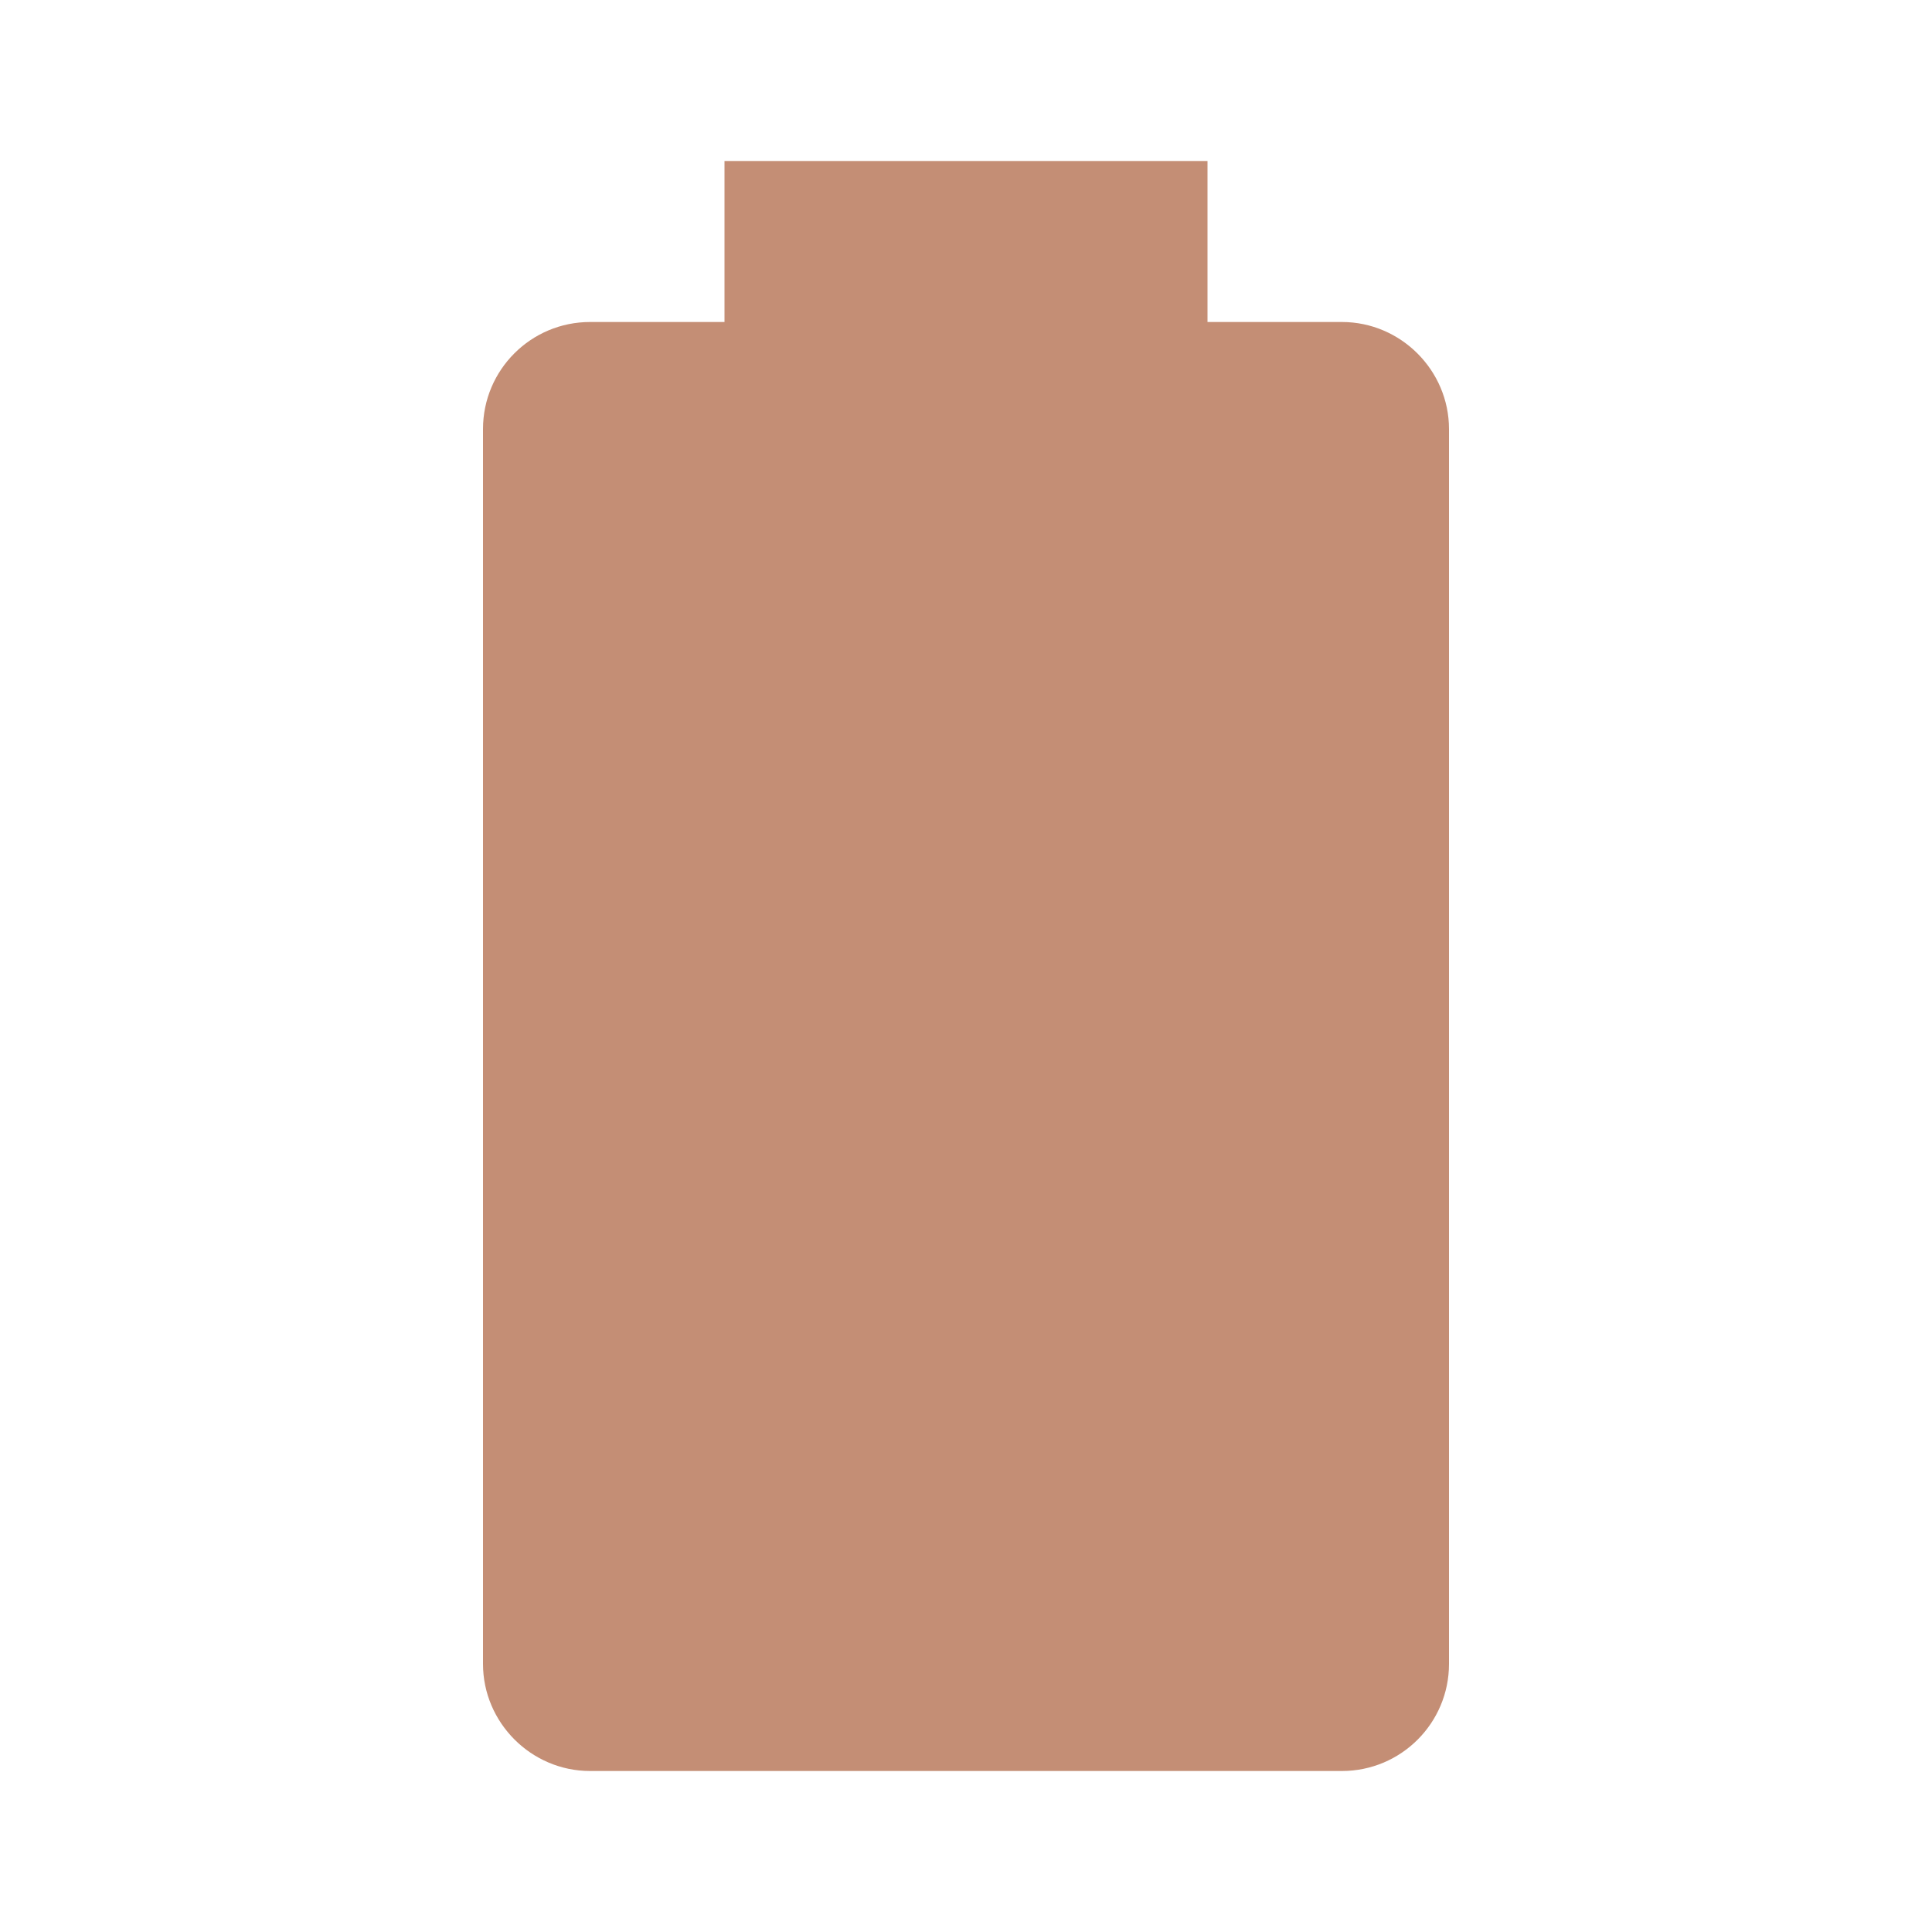
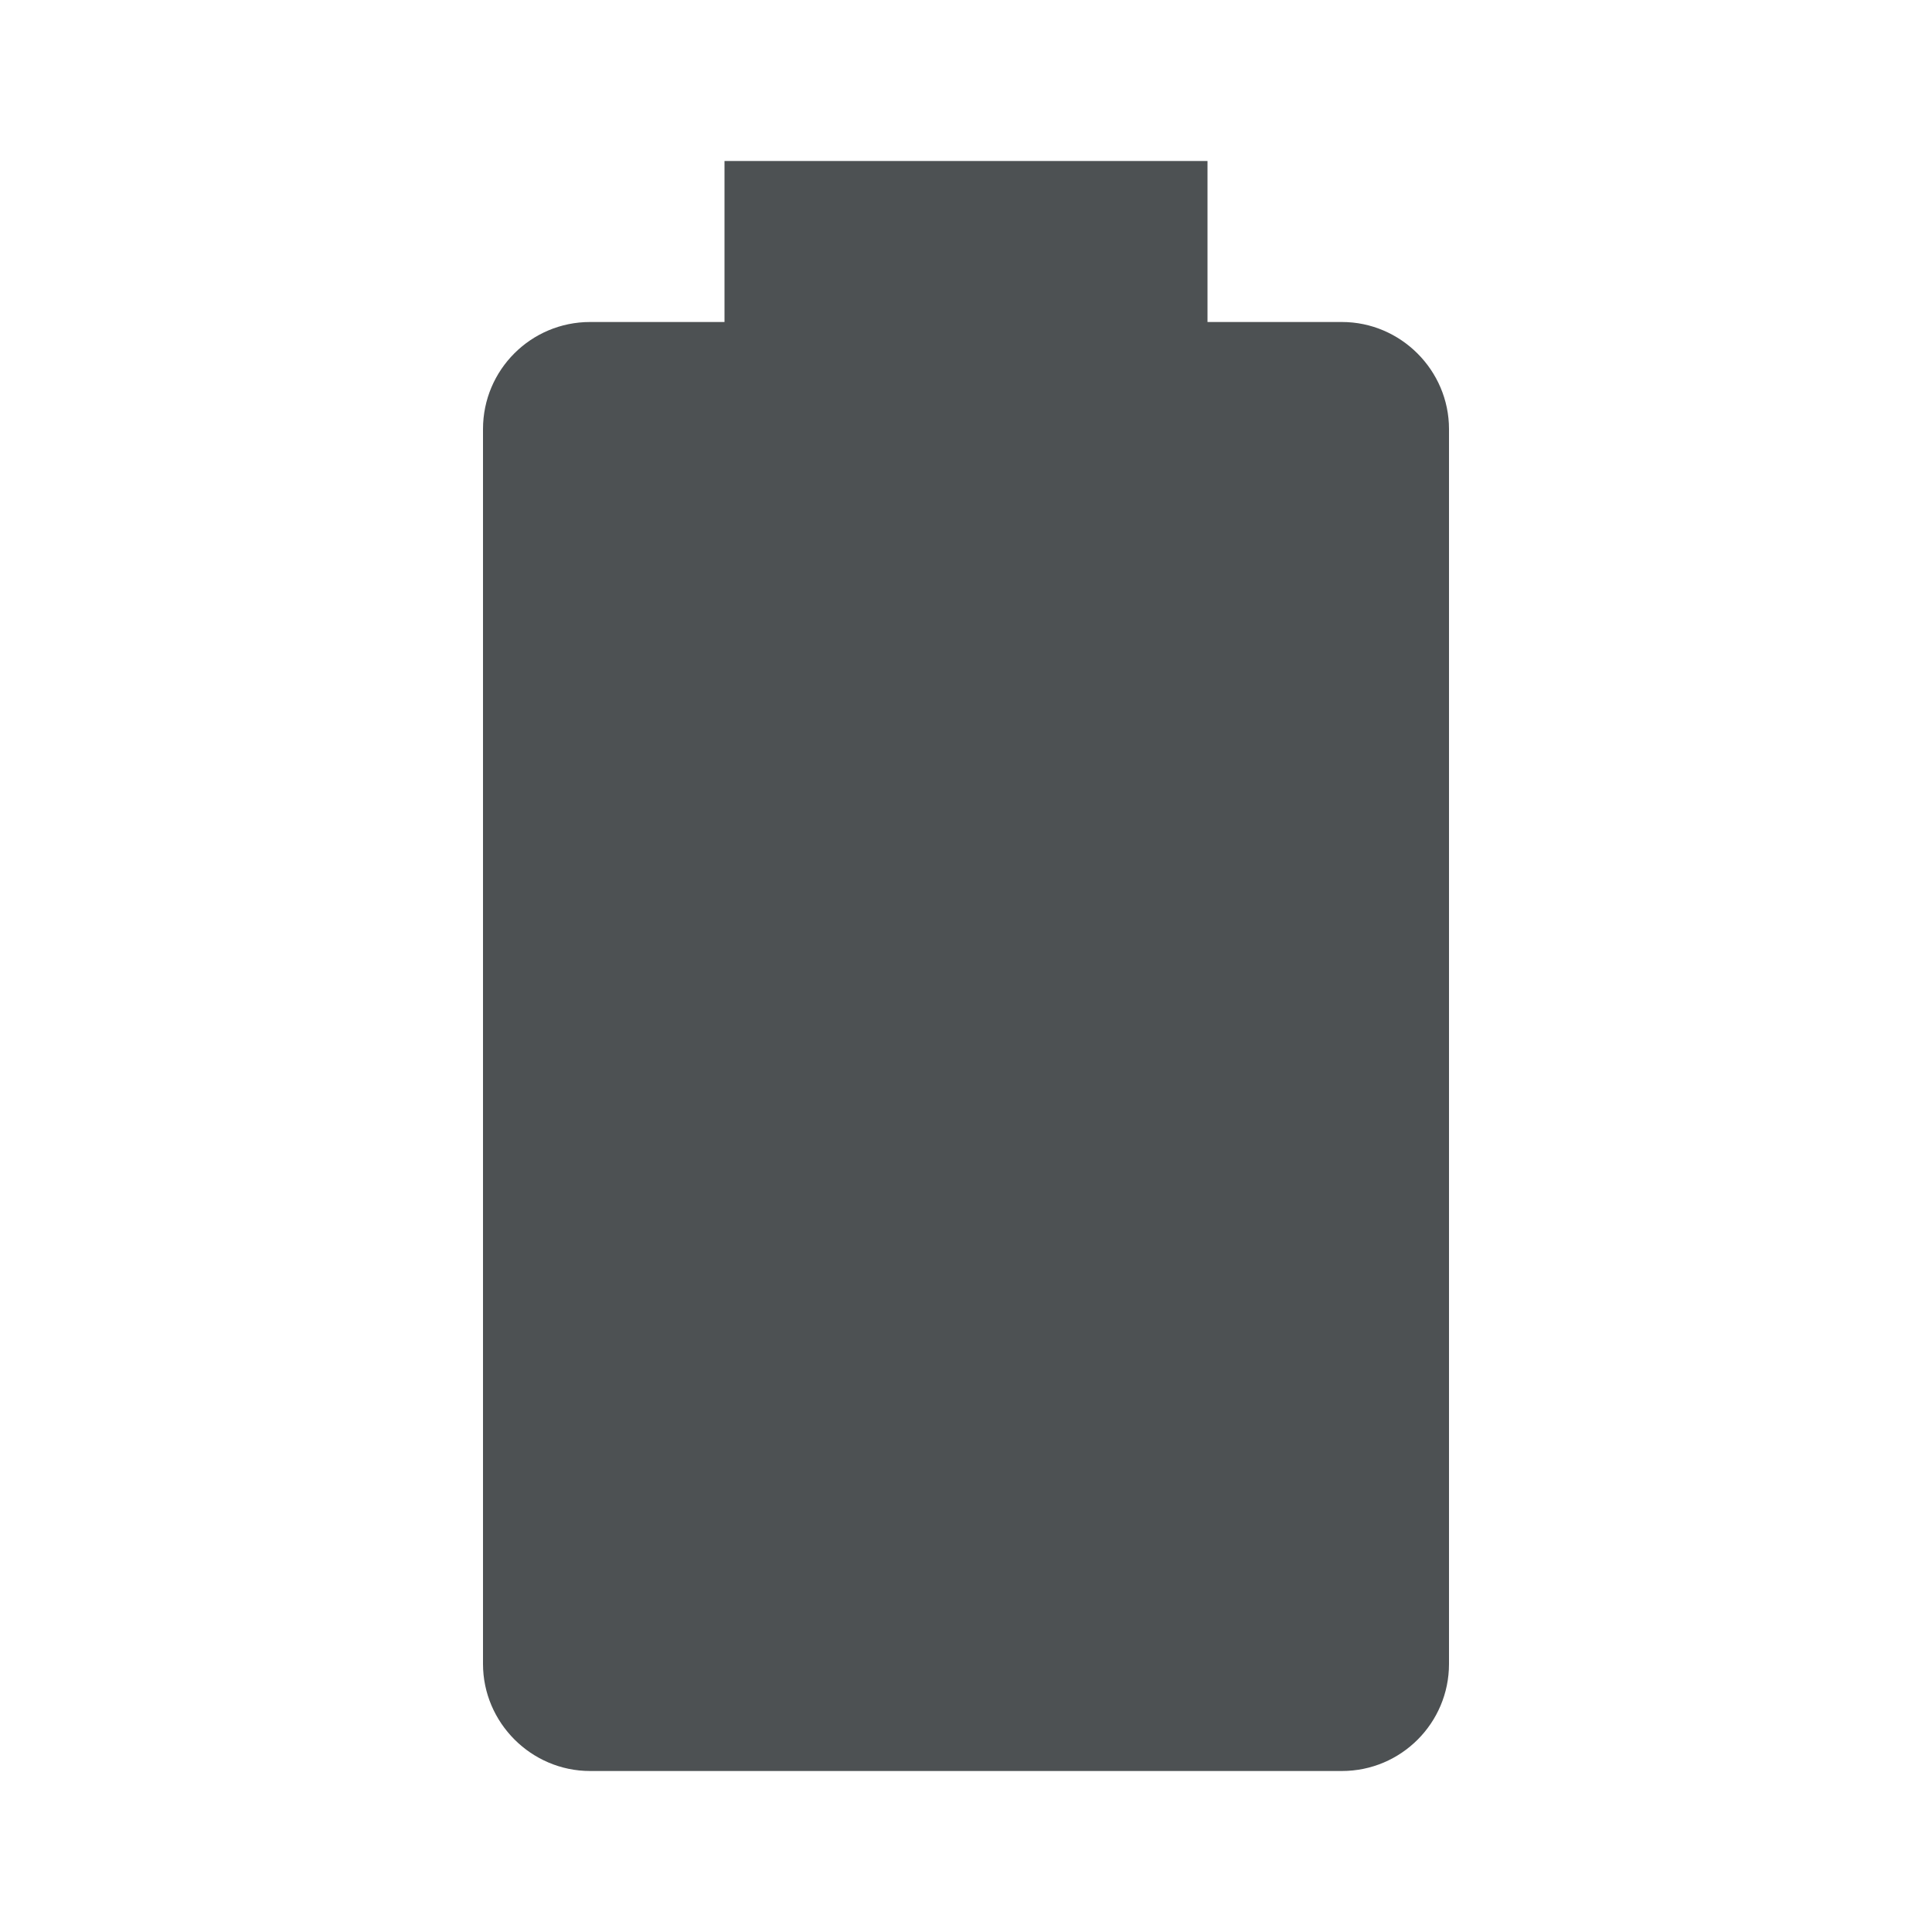
<svg xmlns="http://www.w3.org/2000/svg" viewBox="0 0 24 24">
-   <path d="M16.67,4H15V2H9V4H7.33A1.33,1.33 0 0,0 6,5.33V20.67C6,21.4 6.6,22 7.33,22H16.67A1.33,1.33 0 0,0 18,20.67V5.33C18,4.6 17.4,4 16.67,4Z" fill="#C48E75" />
+   <path d="M16.67,4H15V2H9V4H7.33A1.33,1.33 0 0,0 6,5.33V20.67C6,21.4 6.6,22 7.33,22H16.67A1.33,1.33 0 0,0 18,20.67V5.33C18,4.6 17.4,4 16.67,4Z" fill="#4D5153" />
</svg>
